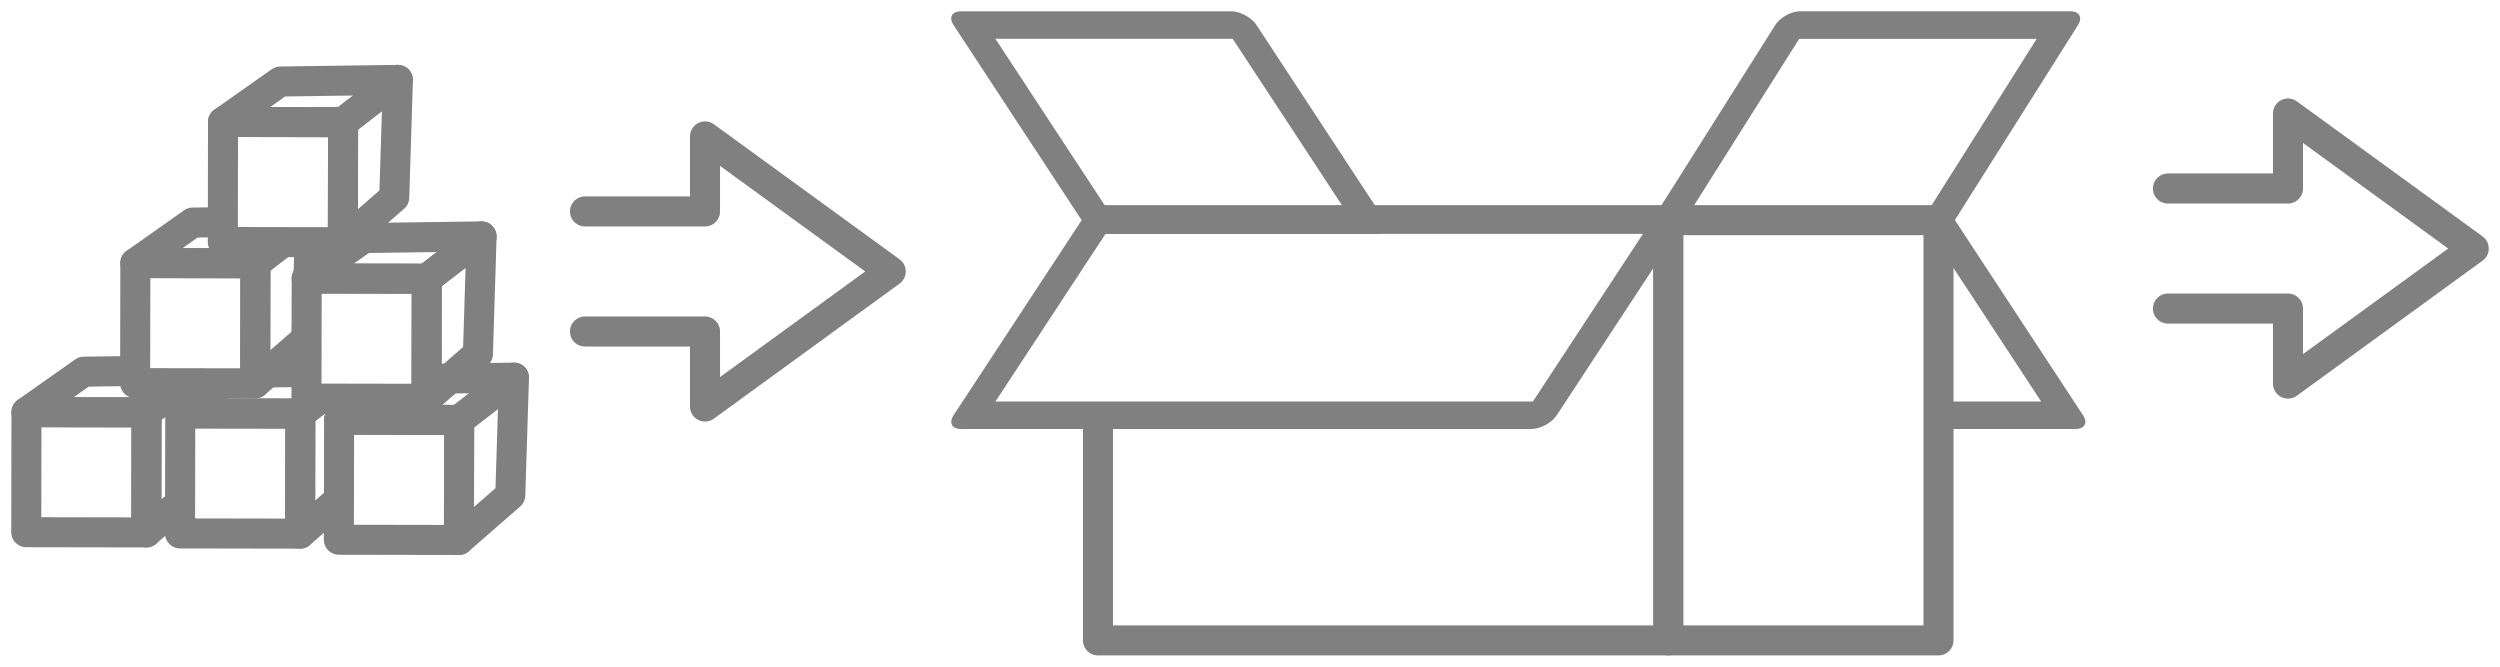
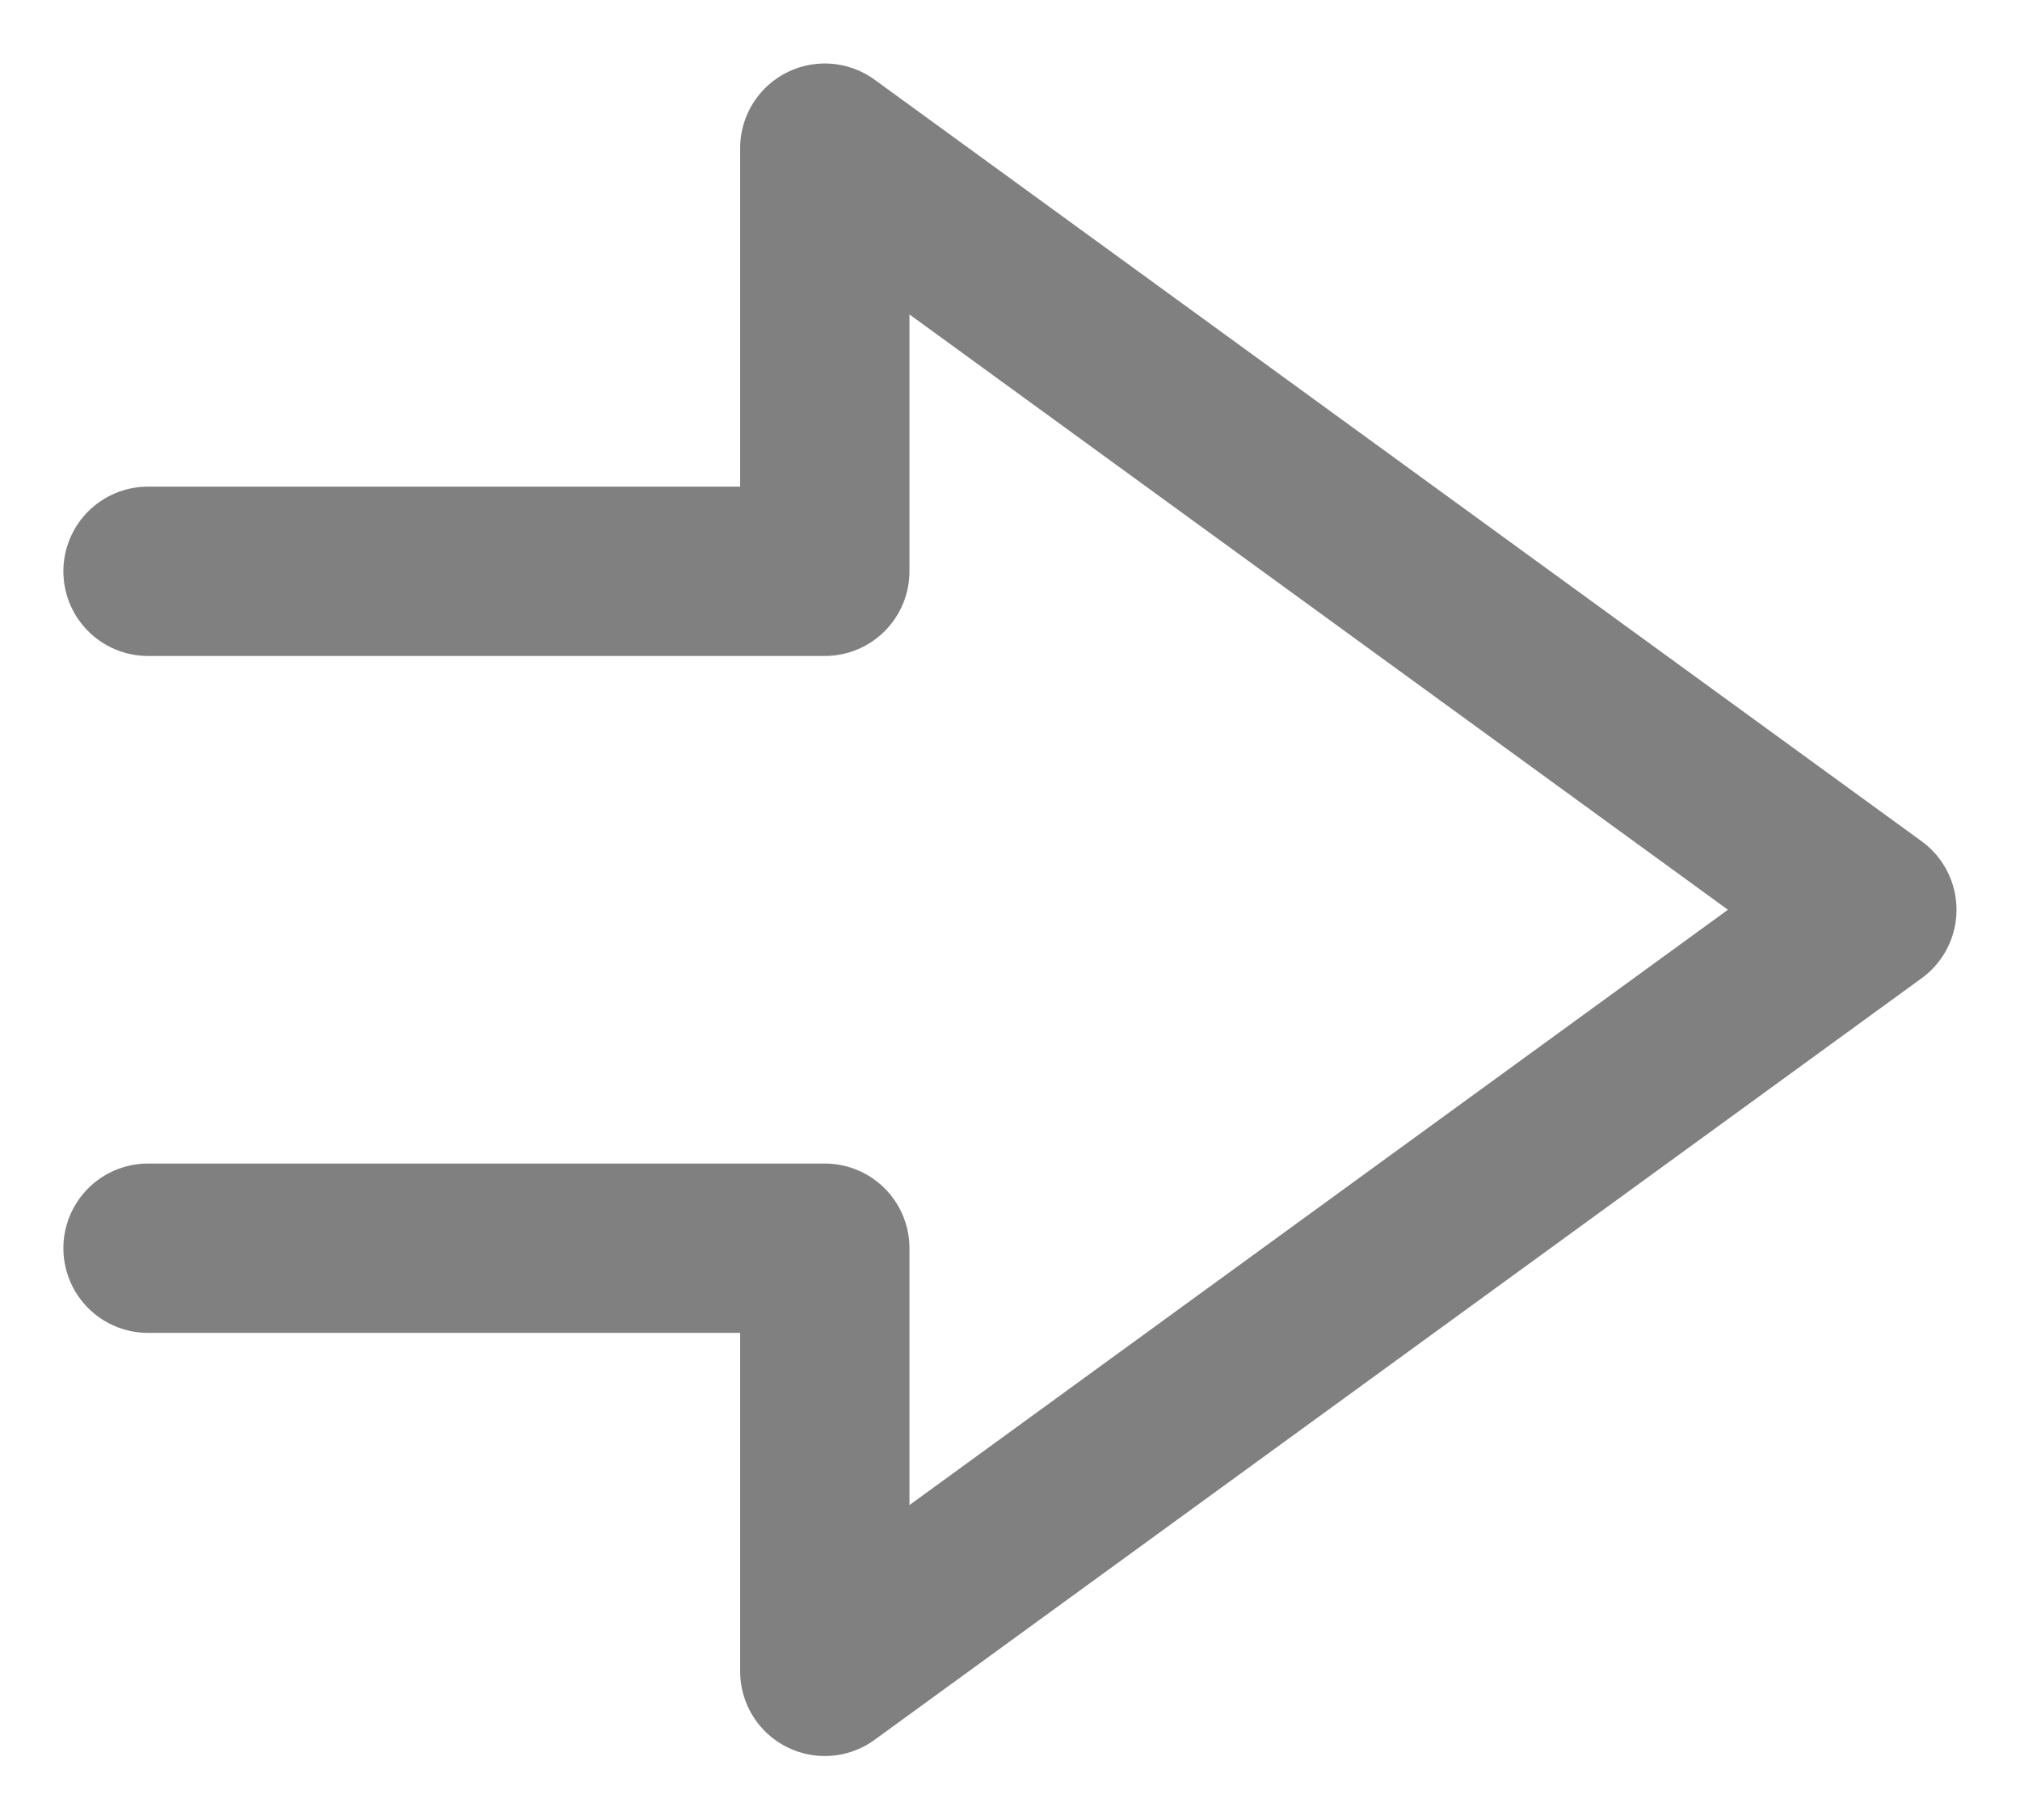
- <svg xmlns="http://www.w3.org/2000/svg" width="222.106" height="59.226" viewBox="0 0 58.766 15.67" version="1.1" id="svg8">
+ <svg xmlns="http://www.w3.org/2000/svg" width="31.833" height="28.666" viewBox="0 0 8.423 7.585" version="1.1" id="svg8">
  <defs id="defs2">
    </defs>
-   <g id="layer1" transform="translate(2.272284,-42.32304)">
-     <rect style="fill:#fffeff;fill-opacity:1;stroke:#808080;stroke-width:0.772;stroke-linejoin:round;stroke-miterlimit:4;stroke-dasharray:none;stroke-opacity:1" id="rect838-0-7" width="13.406" height="5.486" x="-12.108" y="56.822" transform="matrix(-1,0,0.5488605,0.835914,0,0)" />
-     <rect style="fill:#fffeff;fill-opacity:1;stroke:#808080;stroke-width:0.706;stroke-linejoin:round;stroke-miterlimit:4;stroke-dasharray:none;stroke-opacity:1" id="rect838" width="13.406" height="9.878" x="23.537" y="47.498" />
-     <rect style="fill:#fffeff;fill-opacity:1;fill-rule:nonzero;stroke:#808080;stroke-width:0.706;stroke-linejoin:round;stroke-miterlimit:4;stroke-dasharray:none;stroke-opacity:1" id="rect838-11" width="6.35" height="9.878" x="36.945" y="47.498" />
-     <rect style="fill:#fffeff;fill-opacity:1;stroke:#808080;stroke-width:0.772;stroke-linejoin:round;stroke-miterlimit:4;stroke-dasharray:none;stroke-opacity:1" id="rect838-0" width="13.406" height="5.486" x="54.727" y="56.822" transform="matrix(1,0,-0.5488604,0.835914,0,0)" />
-     <rect style="fill:none;fill-opacity:0;fill-rule:nonzero;stroke:#808080;stroke-width:0.767;stroke-linejoin:round;stroke-miterlimit:4;stroke-dasharray:none;stroke-opacity:1" id="rect838-11-3" width="6.35" height="5.424" x="66.933" y="50.749" transform="matrix(1,0,-0.5338518,0.8455781,0,0)" />
-     <rect style="fill:none;fill-opacity:0;fill-rule:nonzero;stroke:#808080;stroke-width:0.772;stroke-linejoin:round;stroke-miterlimit:4;stroke-dasharray:none;stroke-opacity:1" id="rect838-11-3-0" width="6.35" height="5.486" x="-7.648" y="51.335" transform="matrix(1,0,0.5488604,0.835914,0,0)" />
-     <rect style="fill:#fffeff;fill-opacity:1;fill-rule:nonzero;stroke:#808080;stroke-width:0.706;stroke-linejoin:round;stroke-miterlimit:4;stroke-dasharray:none;stroke-opacity:1" id="rect838-11-5-7" width="2.822" height="2.822" x="-1.266" y="-54.836" transform="rotate(-179.8964)" />
-     <path style="fill:none;stroke:#808080;stroke-width:0.706;stroke-linecap:butt;stroke-linejoin:round;stroke-miterlimit:4;stroke-dasharray:none;stroke-opacity:1" d="m 1.172,52.016 1.288,-0.994 -2.762,0.038 -1.349,0.951 z" id="path1176-1" />
-     <path style="fill:none;stroke:#808080;stroke-width:0.706;stroke-linecap:butt;stroke-linejoin:round;stroke-miterlimit:4;stroke-dasharray:none;stroke-opacity:1" d="M 1.167,54.838 2.375,53.785 2.461,51.022 1.172,52.016 Z" id="path1176-3-0" />
+   <g id="layer1" transform="translate(-10.86075,-44.91132)">
    <path style="fill:none;stroke:#808080;stroke-width:0.706;stroke-linecap:round;stroke-linejoin:round;stroke-miterlimit:4;stroke-dasharray:none;stroke-opacity:1" d="m 11.478,47.293 h 2.822 v -1.764 l 4.366,3.175 -4.366,3.175 v -1.764 h -2.822 v 0" id="path1152-8" />
-     <rect style="fill:#fffeff;fill-opacity:1;fill-rule:nonzero;stroke:#808080;stroke-width:0.706;stroke-linejoin:round;stroke-miterlimit:4;stroke-dasharray:none;stroke-opacity:1" id="rect838-11-5-7-2" width="2.822" height="2.822" x="-4.881" y="-54.858" transform="rotate(-179.8964)" />
-     <path style="fill:none;stroke:#808080;stroke-width:0.706;stroke-linecap:butt;stroke-linejoin:round;stroke-miterlimit:4;stroke-dasharray:none;stroke-opacity:1" d="m 4.787,52.044 1.288,-0.994 -2.762,0.038 -1.349,0.951 z" id="path1176-1-2" />
-     <path style="fill:none;stroke:#808080;stroke-width:0.706;stroke-linecap:butt;stroke-linejoin:round;stroke-miterlimit:4;stroke-dasharray:none;stroke-opacity:1" d="m 4.782,54.866 1.208,-1.053 0.086,-2.763 -1.288,0.994 z" id="path1176-3-0-7" />
-     <rect style="fill:#fffeff;fill-opacity:1;fill-rule:nonzero;stroke:#808080;stroke-width:0.706;stroke-linejoin:round;stroke-miterlimit:4;stroke-dasharray:none;stroke-opacity:1" id="rect838-11-5-7-7" width="2.822" height="2.822" x="-3.819" y="-51.327" transform="rotate(-179.8964)" />
-     <path style="fill:none;stroke:#808080;stroke-width:0.706;stroke-linecap:butt;stroke-linejoin:round;stroke-miterlimit:4;stroke-dasharray:none;stroke-opacity:1" d="M 3.731,48.511 5.02,47.517 2.258,47.555 0.909,48.506 Z" id="path1176-1-0" />
-     <path style="fill:none;stroke:#808080;stroke-width:0.706;stroke-linecap:butt;stroke-linejoin:round;stroke-miterlimit:4;stroke-dasharray:none;stroke-opacity:1" d="m 3.726,51.333 1.208,-1.053 0.086,-2.763 -1.288,0.994 z" id="path1176-3-0-1" />
-     <rect style="fill:#fffeff;fill-opacity:1;fill-rule:nonzero;stroke:#808080;stroke-width:0.706;stroke-linejoin:round;stroke-miterlimit:4;stroke-dasharray:none;stroke-opacity:1" id="rect838-11-5-7-7-0" width="2.822" height="2.822" x="-8.615" y="-55" transform="rotate(-179.8964)" />
-     <path style="fill:none;stroke:#808080;stroke-width:0.706;stroke-linecap:butt;stroke-linejoin:round;stroke-miterlimit:4;stroke-dasharray:none;stroke-opacity:1" d="m 8.521,52.194 1.288,-0.994 -2.762,0.038 -1.349,0.951 z" id="path1176-1-0-3" />
-     <path style="fill:none;stroke:#808080;stroke-width:0.706;stroke-linecap:butt;stroke-linejoin:round;stroke-miterlimit:4;stroke-dasharray:none;stroke-opacity:1" d="m 8.515,55.016 1.208,-1.053 0.086,-2.763 -1.288,0.994 z" id="path1176-3-0-1-7" />
-     <rect style="fill:#fffeff;fill-opacity:1;fill-rule:nonzero;stroke:#808080;stroke-width:0.706;stroke-linejoin:round;stroke-miterlimit:4;stroke-dasharray:none;stroke-opacity:1" id="rect838-11-5-7-7-3" width="2.822" height="2.822" x="-7.847" y="-51.683" transform="rotate(-179.8964)" />
-     <path style="fill:none;stroke:#808080;stroke-width:0.706;stroke-linecap:butt;stroke-linejoin:round;stroke-miterlimit:4;stroke-dasharray:none;stroke-opacity:1" d="m 7.759,48.874 1.288,-0.994 -2.762,0.038 -1.349,0.951 z" id="path1176-1-0-7" />
-     <path style="fill:none;stroke:#808080;stroke-width:0.706;stroke-linecap:butt;stroke-linejoin:round;stroke-miterlimit:4;stroke-dasharray:none;stroke-opacity:1" d="m 7.754,51.697 1.208,-1.053 0.086,-2.763 -1.288,0.994 z" id="path1176-3-0-1-8" />
-     <rect style="fill:#fffeff;fill-opacity:1;fill-rule:nonzero;stroke:#808080;stroke-width:0.706;stroke-linejoin:round;stroke-miterlimit:4;stroke-dasharray:none;stroke-opacity:1" id="rect838-11-5-7-7-2" width="2.822" height="2.822" x="-5.874" y="-48.006" transform="rotate(-179.8964)" />
-     <path style="fill:none;stroke:#808080;stroke-width:0.706;stroke-linecap:butt;stroke-linejoin:round;stroke-miterlimit:4;stroke-dasharray:none;stroke-opacity:1" d="m 5.792,45.195 1.288,-0.994 -2.762,0.038 -1.349,0.951 z" id="path1176-1-0-75" />
-     <path style="fill:none;stroke:#808080;stroke-width:0.706;stroke-linecap:butt;stroke-linejoin:round;stroke-miterlimit:4;stroke-dasharray:none;stroke-opacity:1" d="m 5.787,48.017 1.208,-1.053 0.086,-2.763 -1.288,0.994 z" id="path1176-3-0-1-5" />
-     <path style="fill:none;stroke:#808080;stroke-width:0.706;stroke-linecap:round;stroke-linejoin:round;stroke-miterlimit:4;stroke-dasharray:none;stroke-opacity:1" d="m 48.688,46.754 h 2.822 v -1.764 l 4.366,3.175 -4.366,3.175 v -1.764 h -2.822 v 0" id="path1152-8-4" />
  </g>
</svg>
